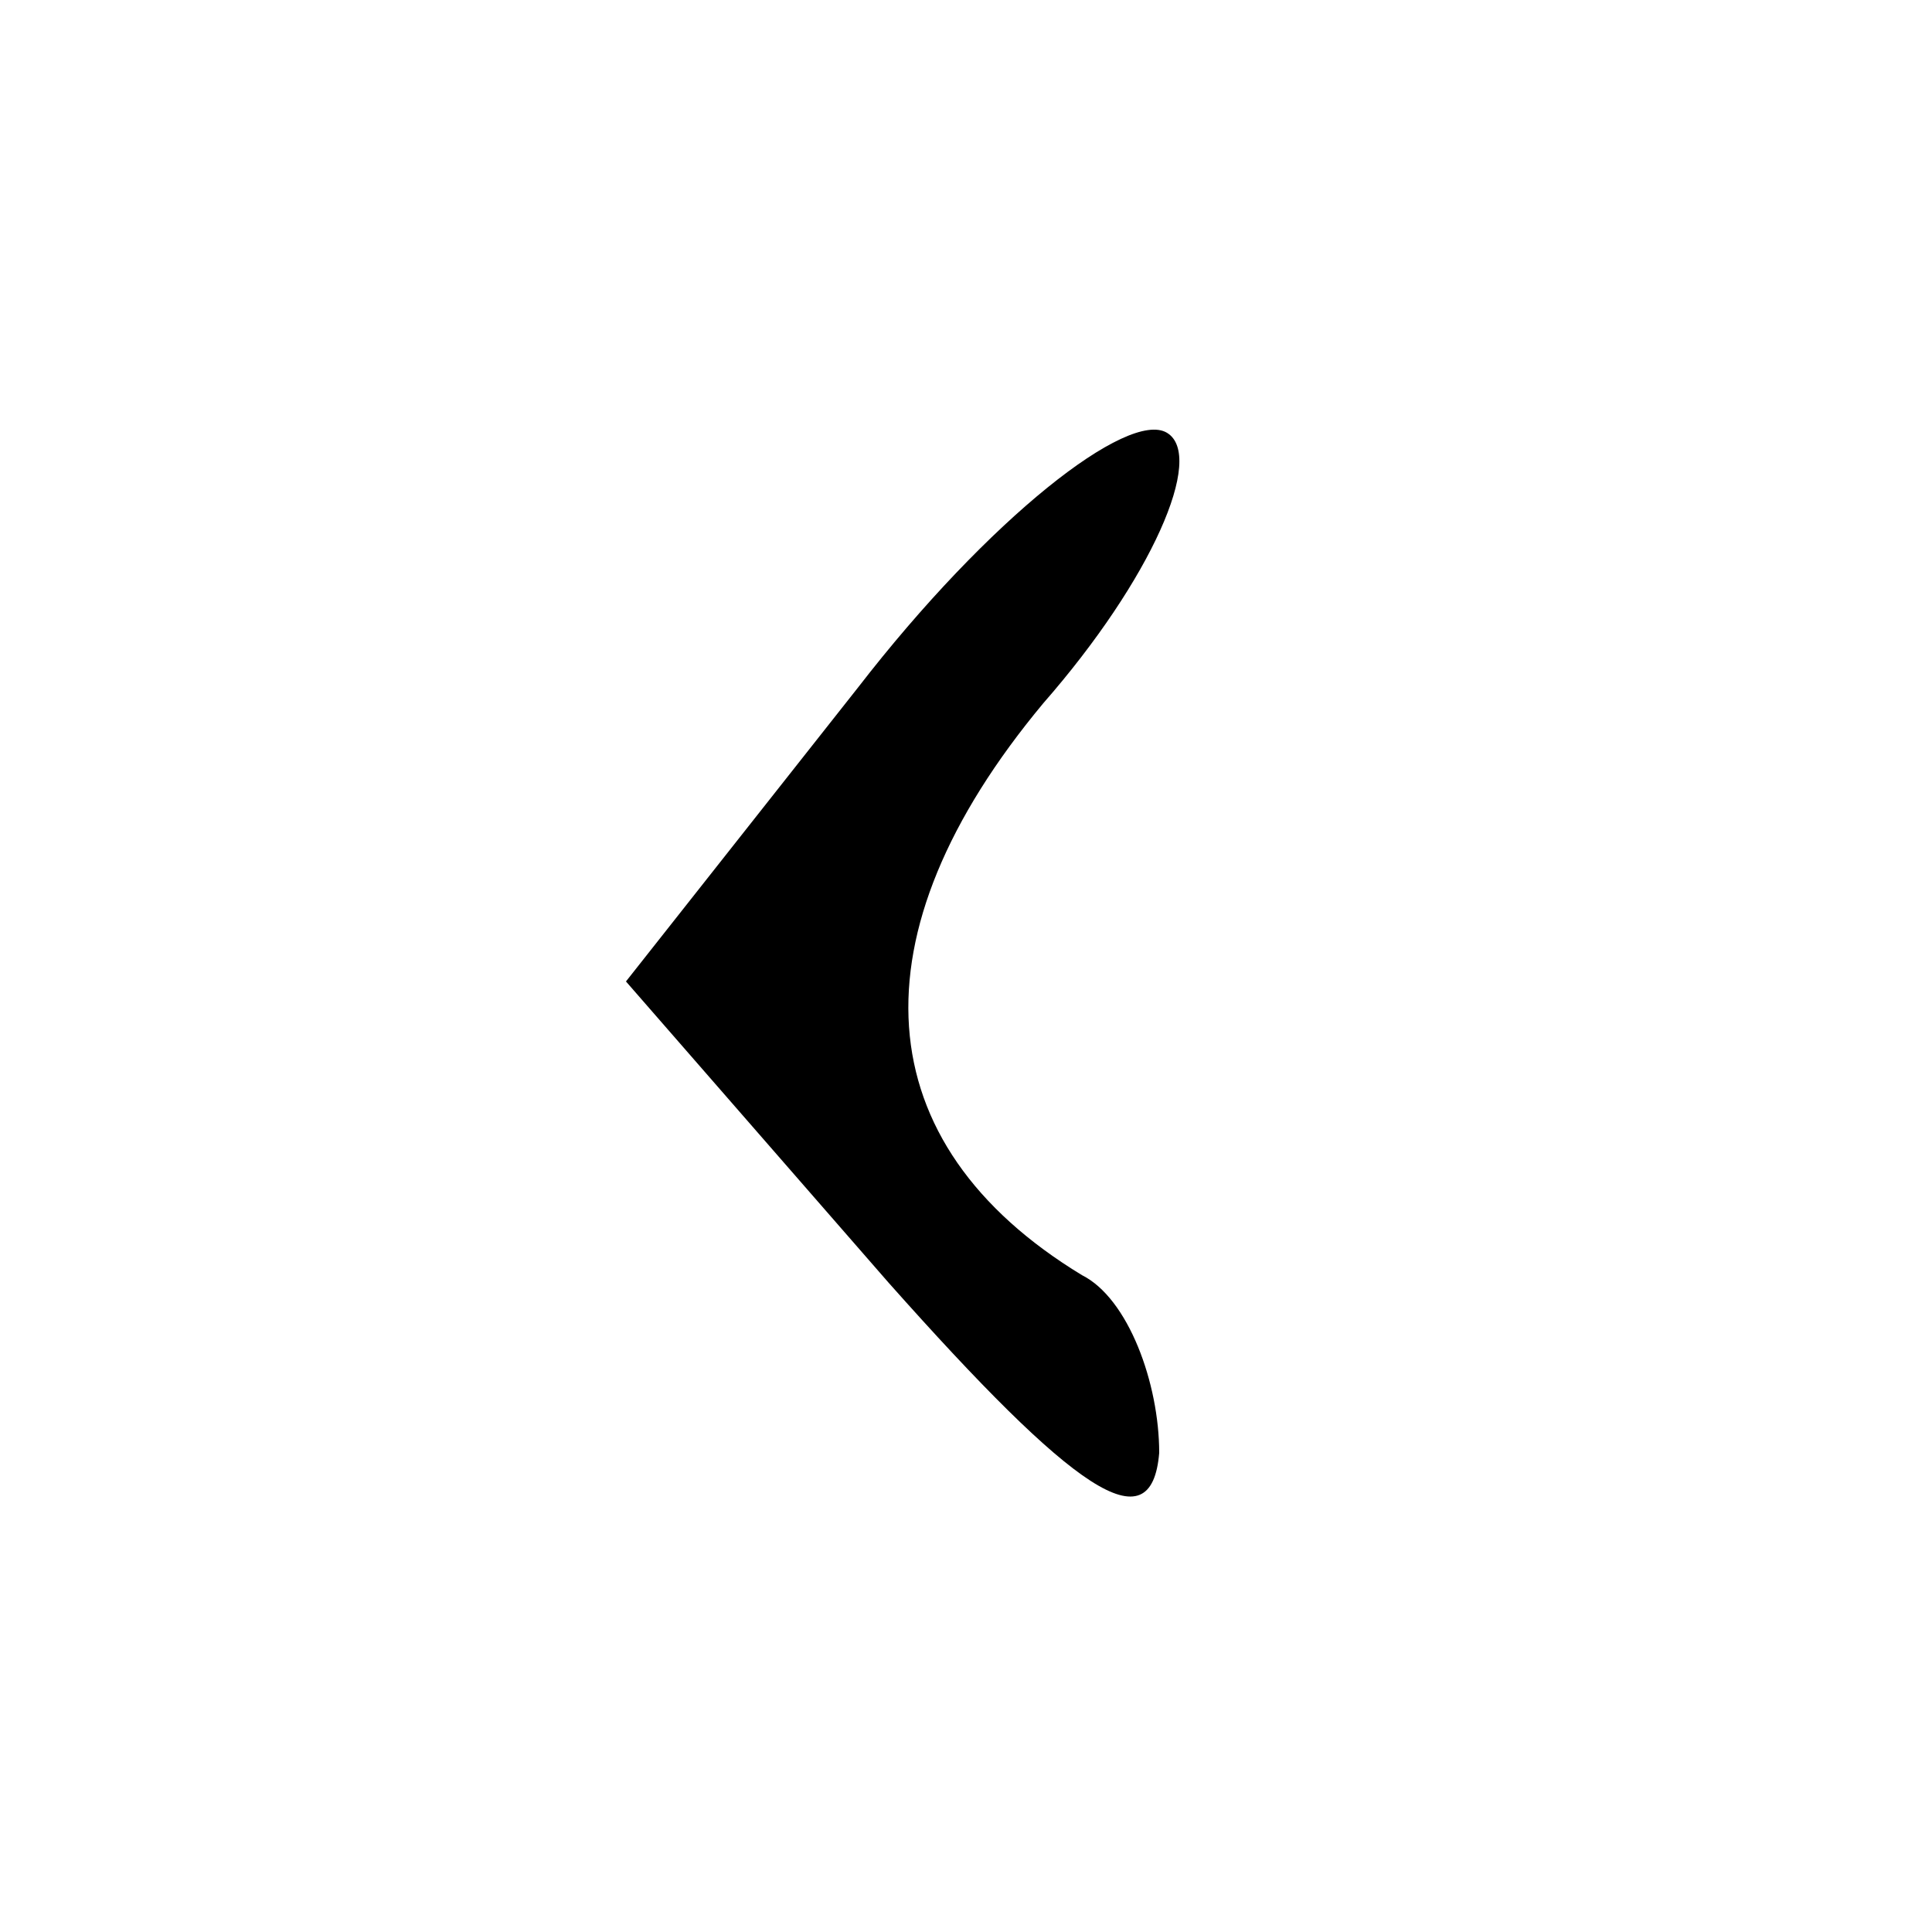
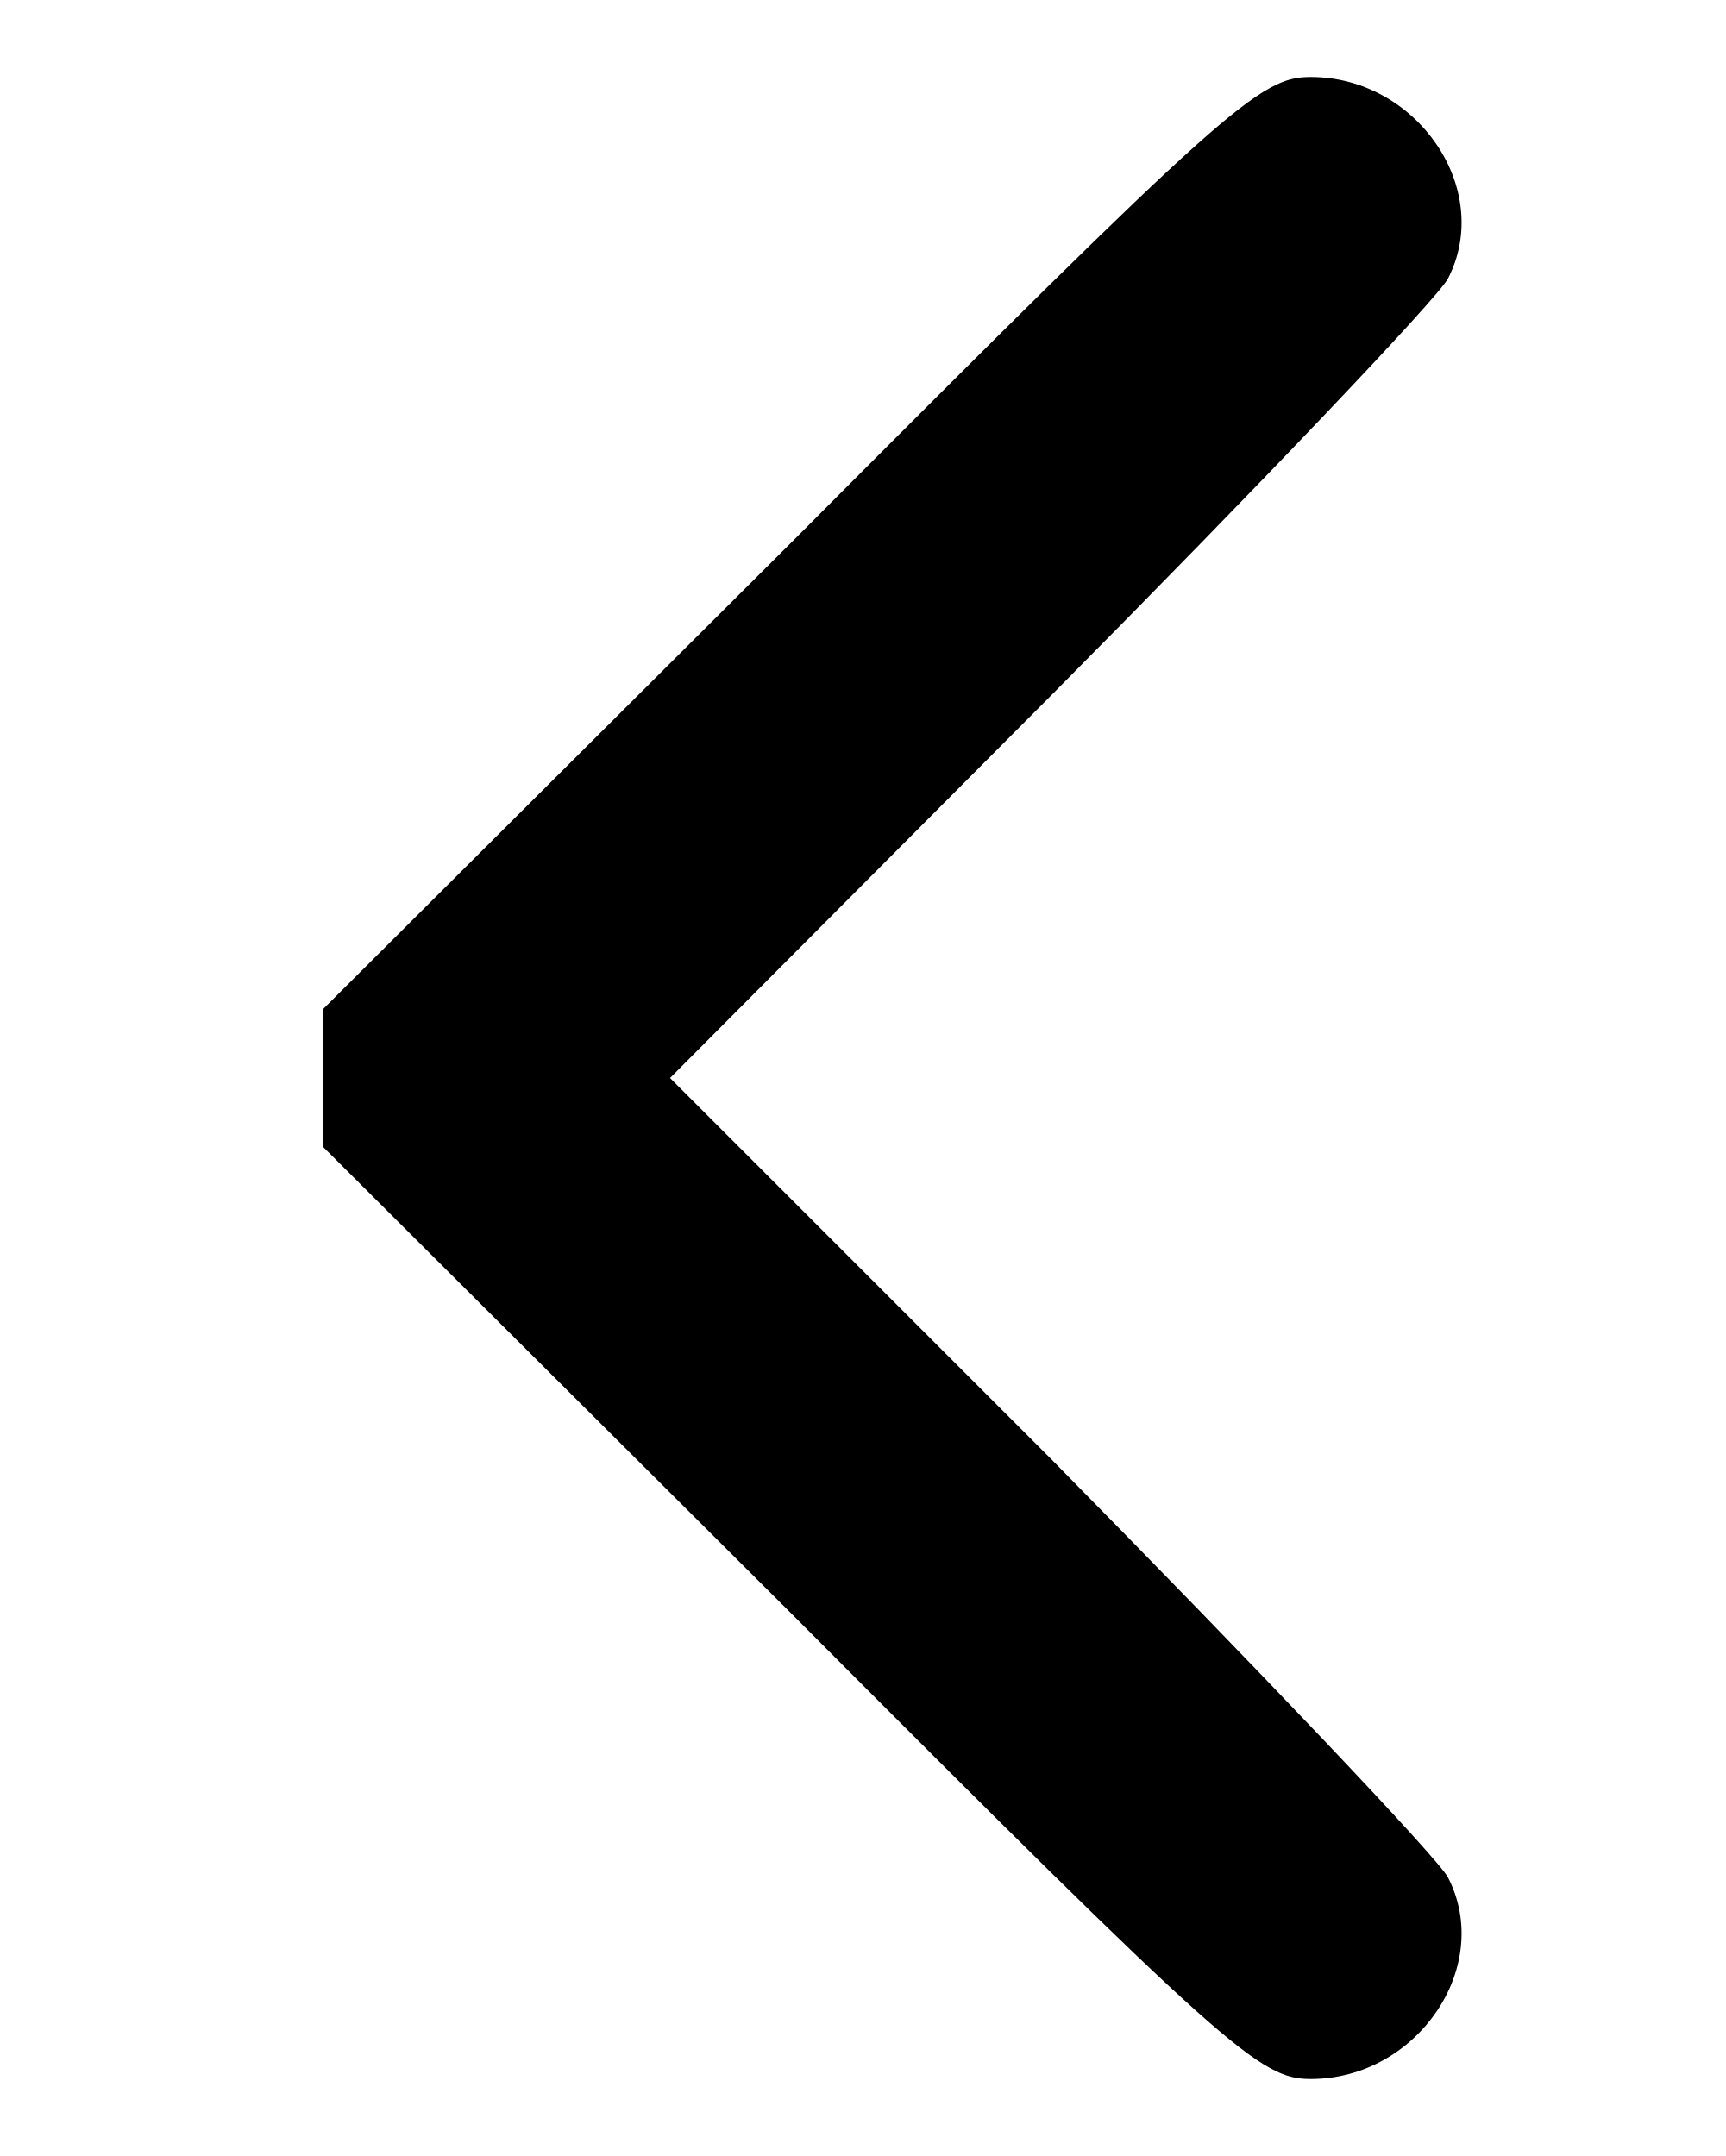
- <svg xmlns="http://www.w3.org/2000/svg" version="1.0" width="25pt" height="25pt" viewBox="0 0 25 25" preserveAspectRatio="xMidYMid meet">
-   <g transform="translate(0,25) scale(0.1,-0.1)" fill="#000000" stroke="none">
-     <path d="M111 161 l-30 -38 34 -39 c24 -27 34 -34 35 -22 0 9 -4 20 -10 23 -28 17 -30 44 -5 74 14 16 21 32 16 35 -5 3 -23 -11 -40 -33z" />
+ <svg xmlns="http://www.w3.org/2000/svg" version="1.0" width="112pt" height="140pt" viewBox="0 0 112 140" preserveAspectRatio="xMidYMid meet">
+   <g transform="translate(0,140) scale(0.1,-0.1)" fill="#000000" stroke="none">
+     <path d="M513 1047 l-303 -302 0 -45 0 -45 303 -302 c284 -285 305 -303 338 -303 69 0 119 73 89 131 -7 13 -123 135 -258 272 l-247 247 247 248 c135 136 251 258 258 271 30 58 -20 131 -89 131 -33 0 -54 -18 -338 -303z" />
  </g>
</svg>
